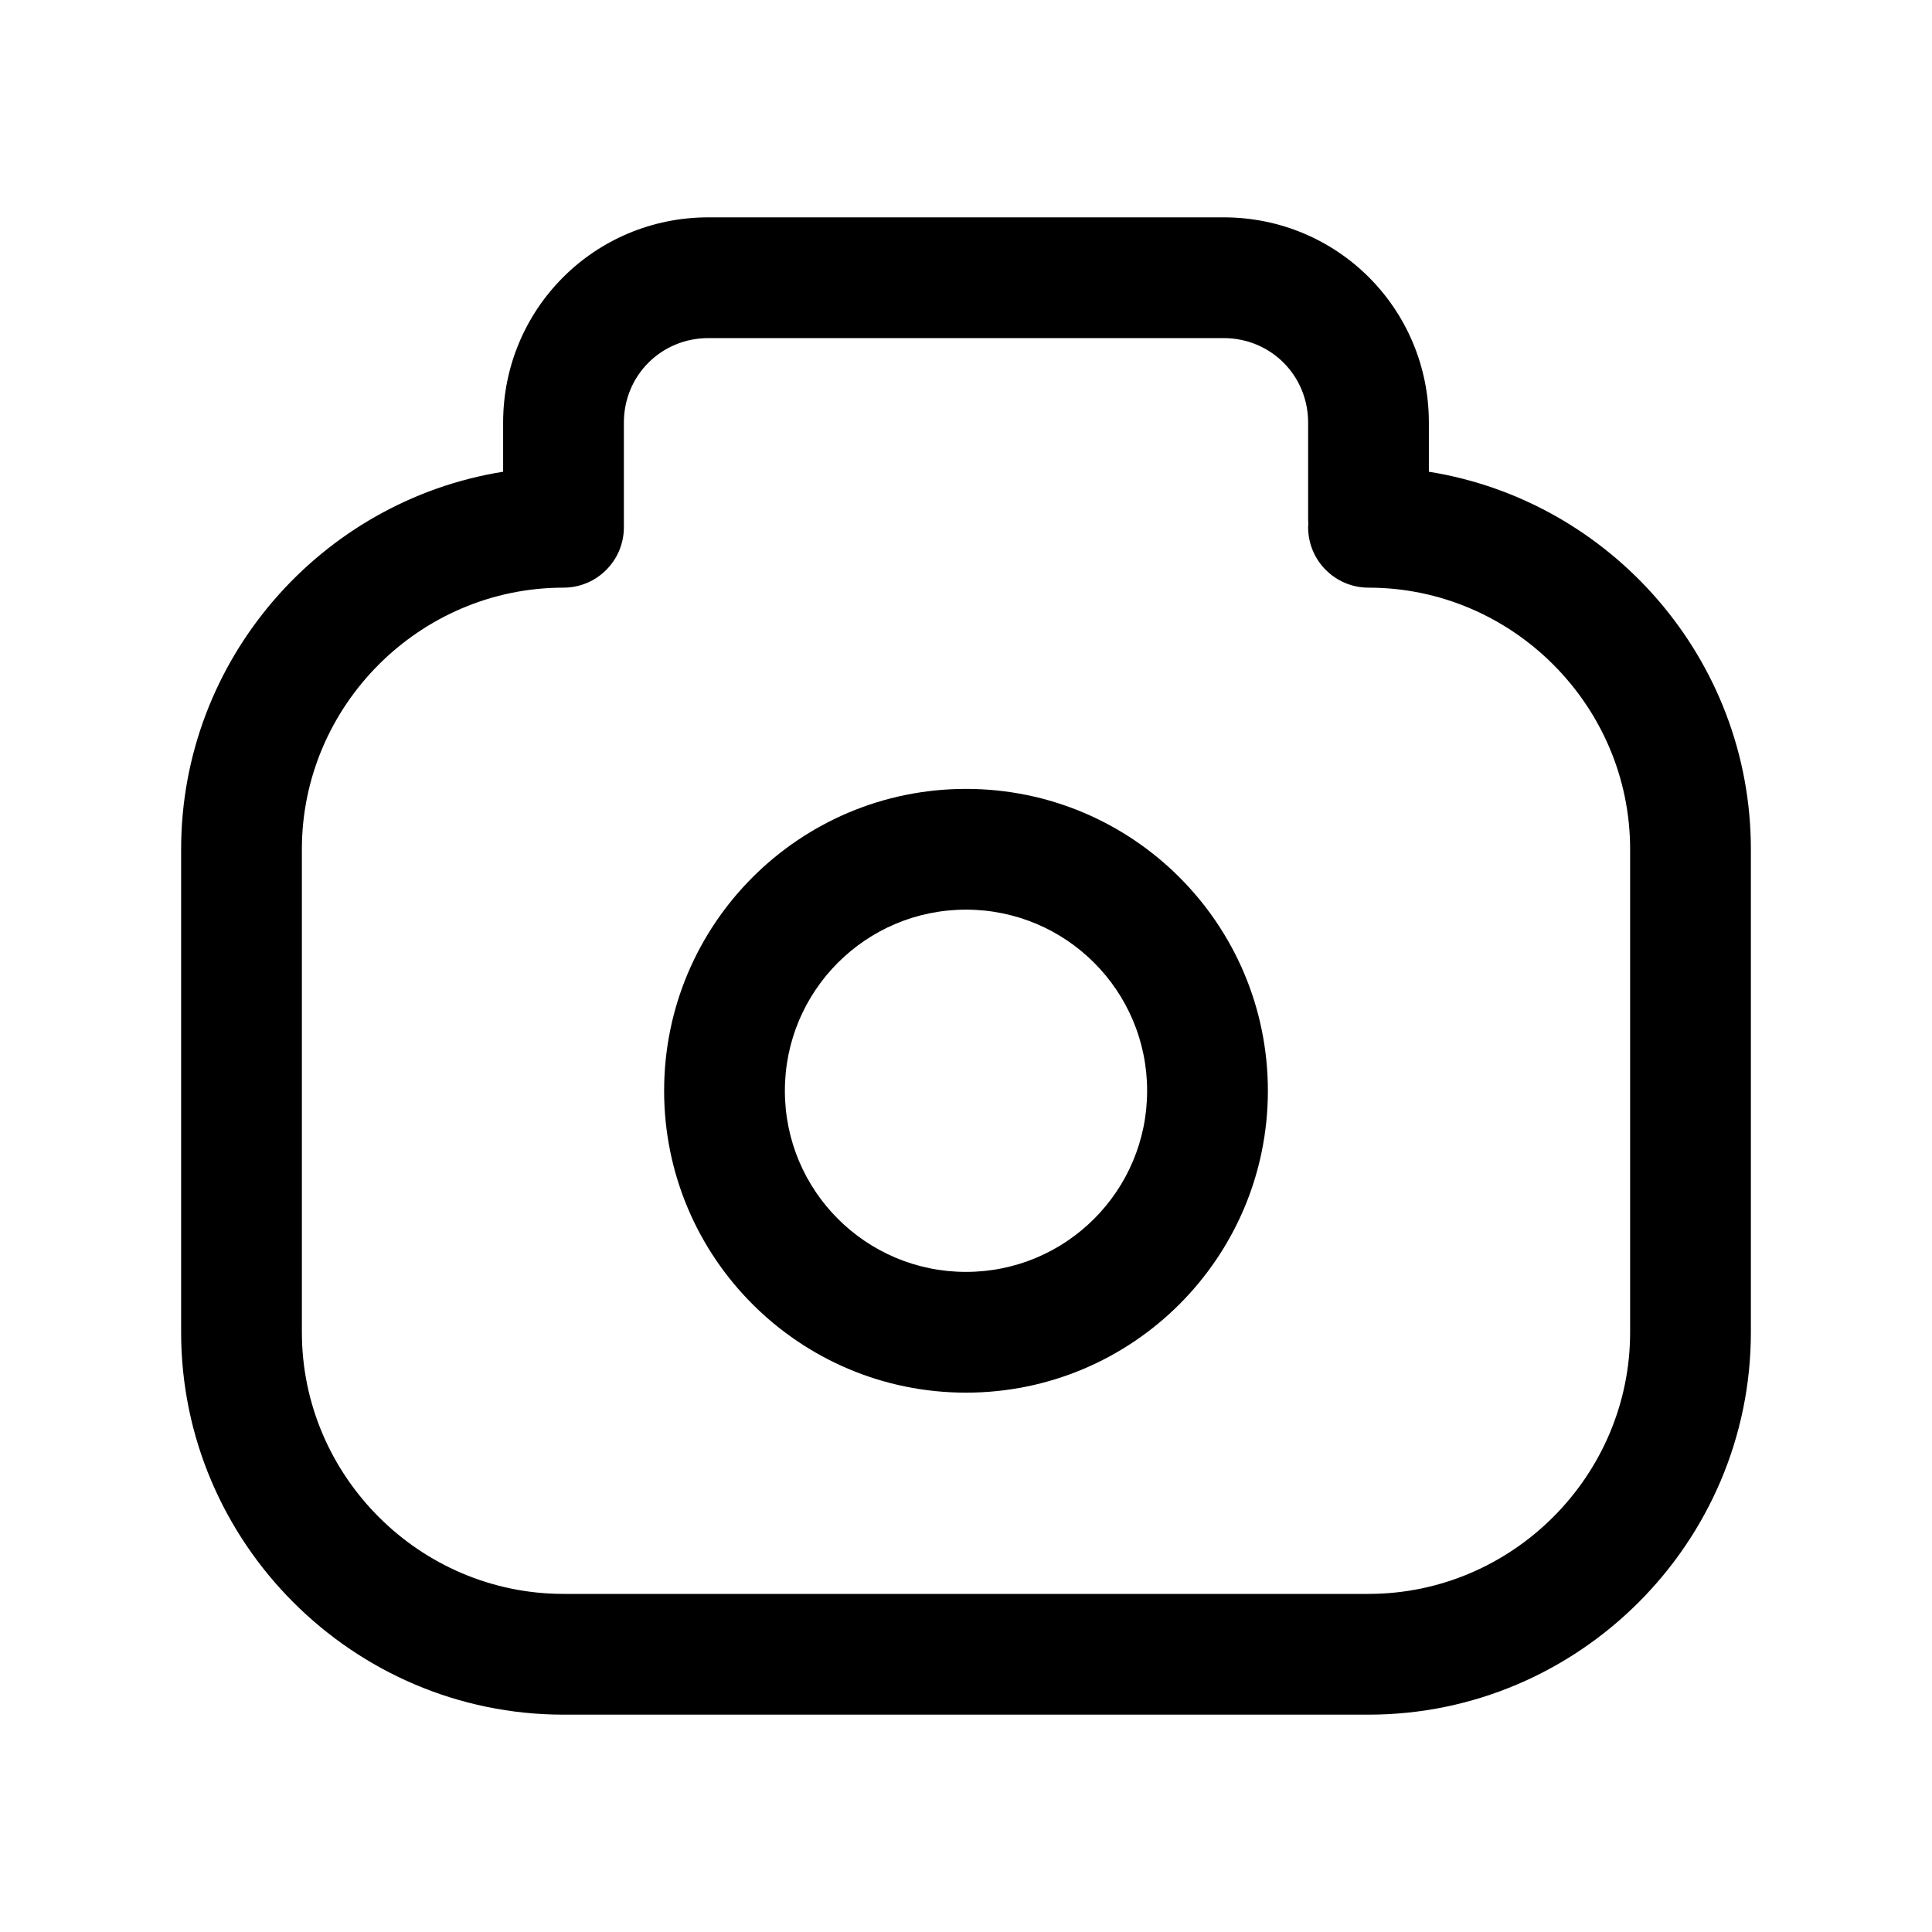
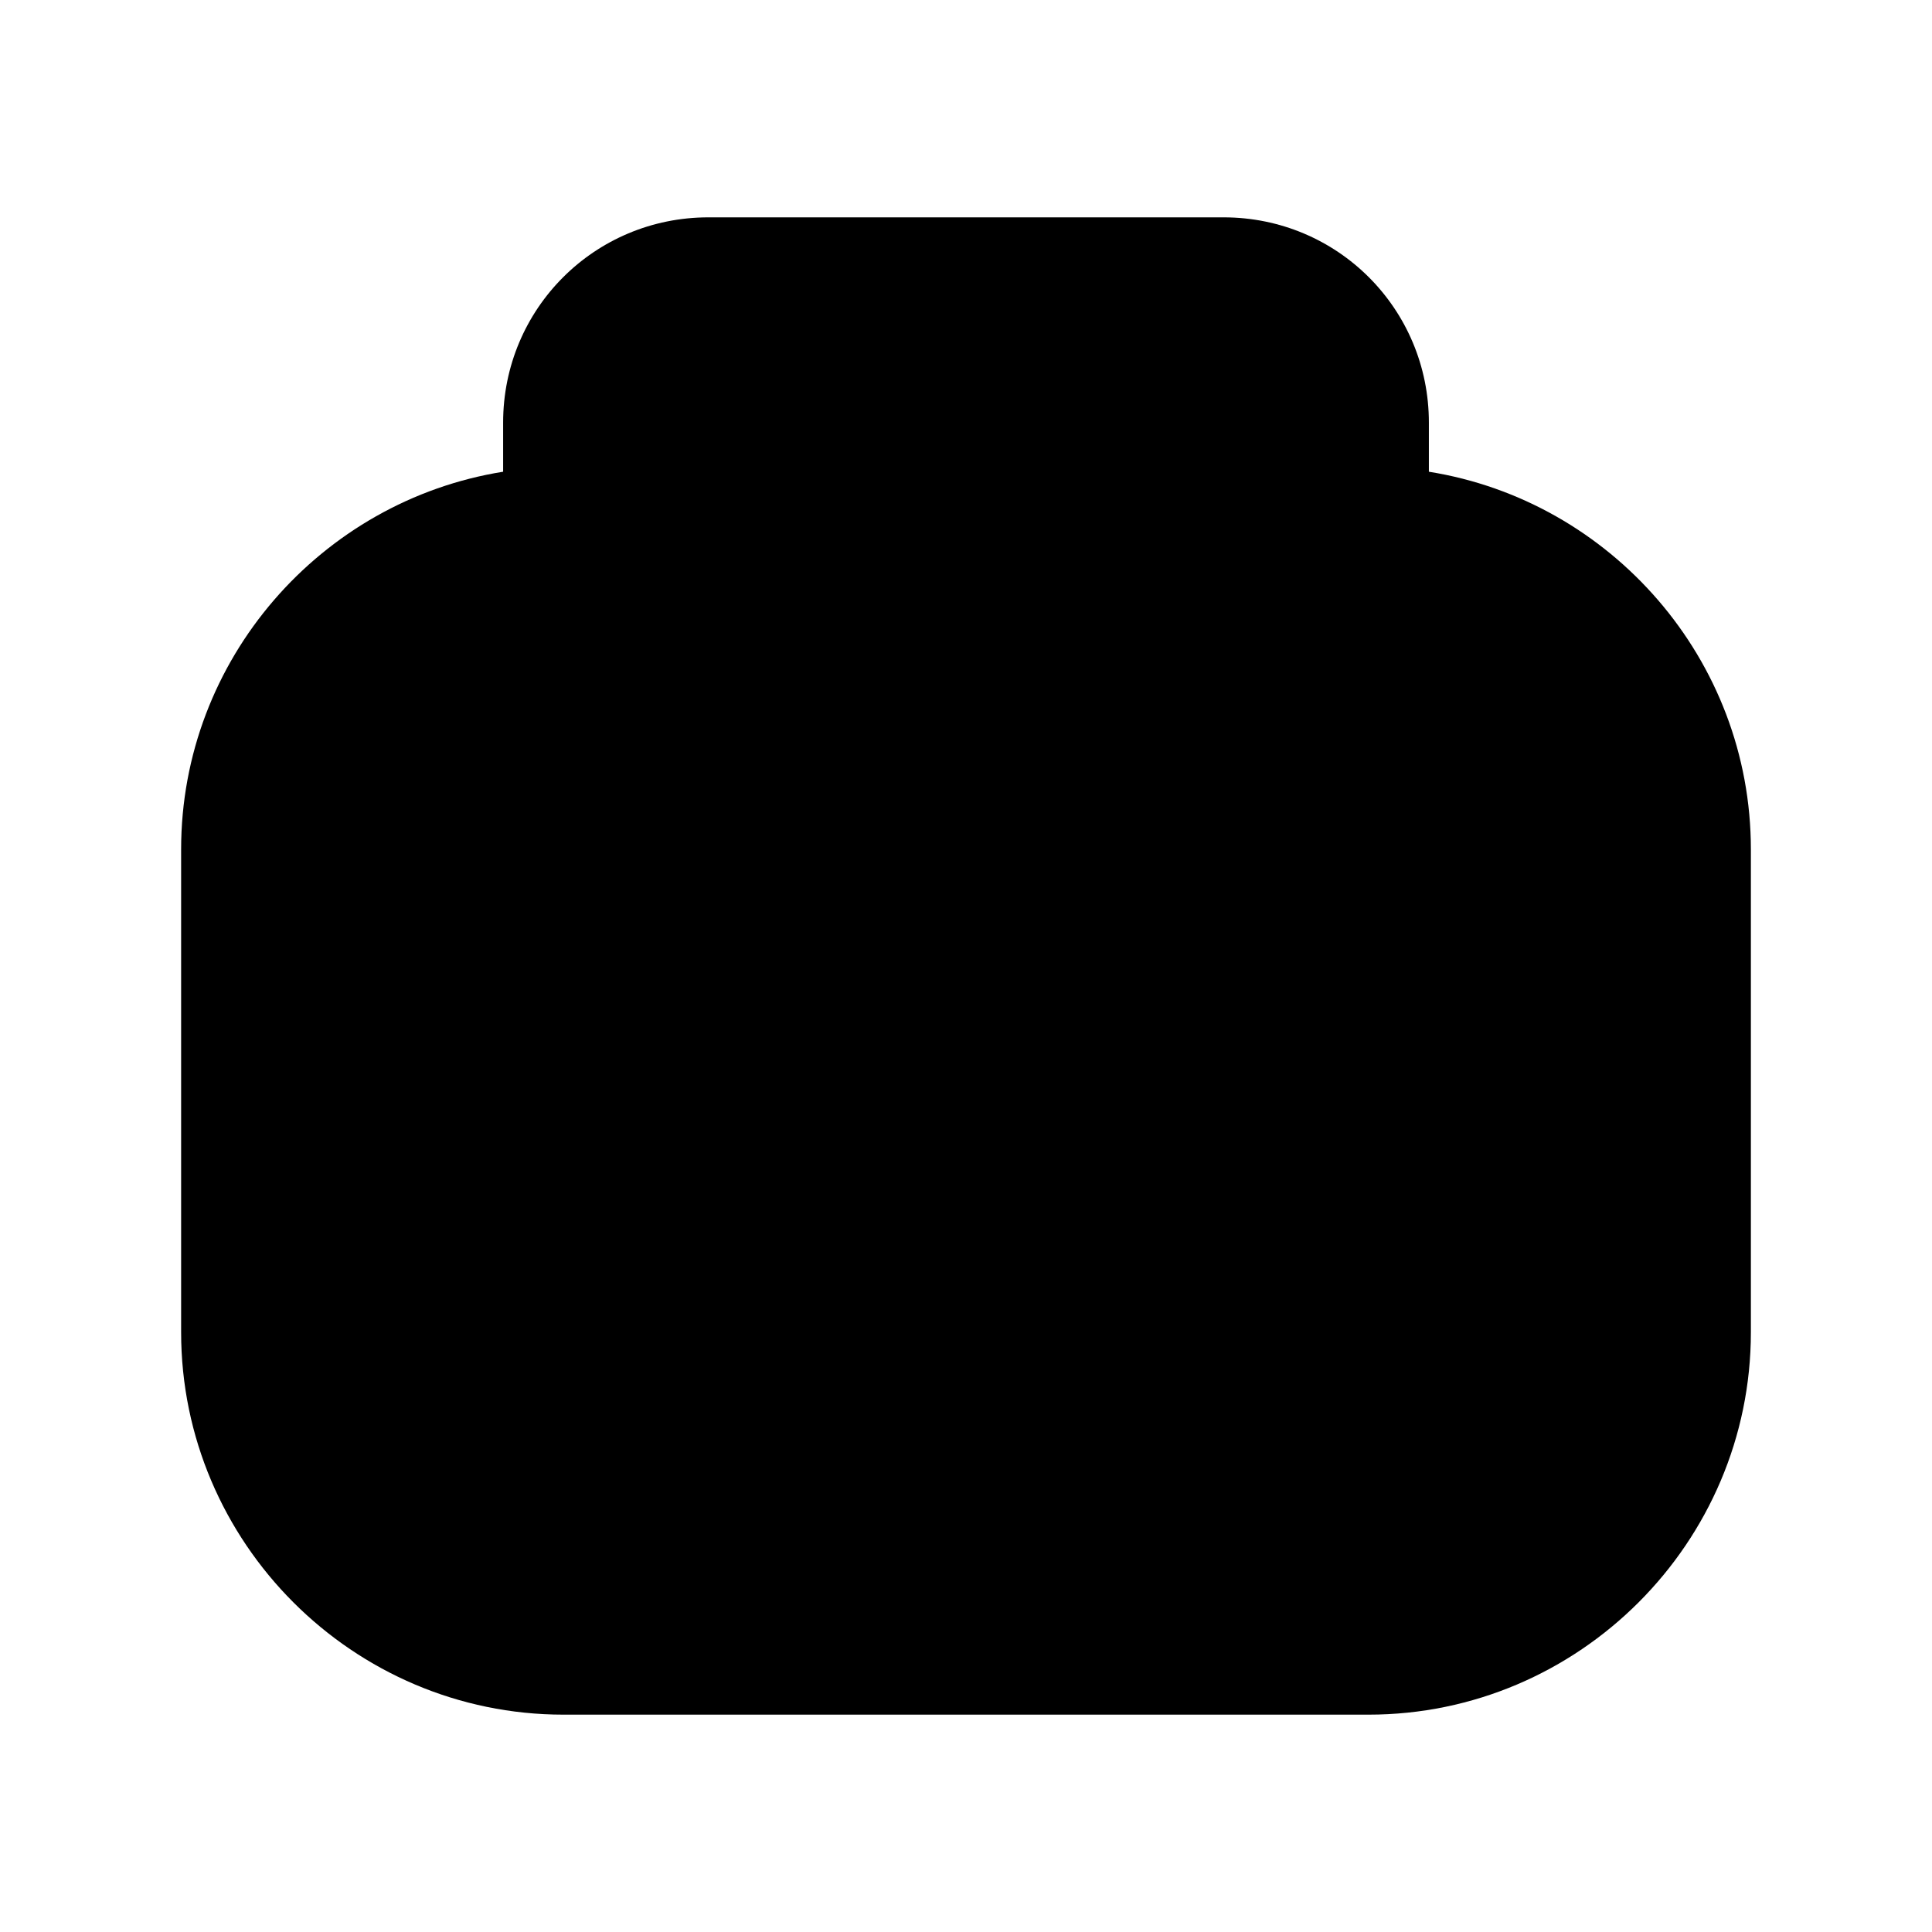
- <svg xmlns="http://www.w3.org/2000/svg" width="24" height="24" viewBox="0 0 24 24" fill="none">
-   <path fill-rule="evenodd" clip-rule="evenodd" d="M8.8 4.2C8.214 4.2 7.75 4.664 7.75 5.25V6.55V6.55C7.75 6.964 7.414 7.3 7 7.3C5.214 7.3 3.75 8.764 3.75 10.55V16.55C3.75 18.336 5.214 19.8 7 19.8H17C18.786 19.8 20.25 18.336 20.25 16.55V10.55C20.25 8.764 18.786 7.3 17 7.3C16.586 7.3 16.25 6.964 16.25 6.55C16.25 6.533 16.251 6.517 16.252 6.5C16.251 6.483 16.25 6.467 16.25 6.45V5.25C16.25 4.664 15.786 4.2 15.2 4.2H8.8ZM6.25 5.25V5.86C3.989 6.221 2.25 8.191 2.25 10.55V16.55C2.25 19.164 4.386 21.3 7 21.3H17C19.614 21.3 21.75 19.164 21.75 16.55V10.55C21.75 8.191 20.011 6.221 17.75 5.86V5.25C17.75 3.836 16.614 2.7 15.2 2.7H8.8C7.386 2.7 6.25 3.836 6.25 5.25ZM9.75 13.55C9.75 12.307 10.757 11.3 12 11.3C13.243 11.3 14.25 12.307 14.25 13.55C14.25 14.793 13.243 15.8 12 15.8C10.757 15.8 9.75 14.793 9.75 13.55ZM12 9.8C9.929 9.8 8.25 11.479 8.25 13.55C8.25 15.621 9.929 17.3 12 17.3C14.071 17.3 15.75 15.621 15.75 13.55C15.75 11.479 14.071 9.8 12 9.8Z" fill="black" />
+ <svg xmlns="http://www.w3.org/2000/svg" viewBox="0 0 24 24" fill="currentColor">
+   <path d="M8.8 4.2c-.586 0-1.05.464-1.05 1.05v1.3c0 .414-.336.75-.75.75-1.786 0-3.25 1.464-3.25 3.25v6c0 1.786 1.464 3.25 3.25 3.25h10c1.786 0 3.25-1.464 3.25-3.25v-6c0-1.786-1.464-3.25-3.25-3.25-.414 0-.75-.336-.75-.75 0-.017.001-.034.002-.05-.001-.017-.002-.033-.002-.05V5.25c0-.586-.464-1.05-1.05-1.05H8.8ZM6.25 5.25v.61c-2.261.362-4 2.331-4 4.69v6c0 2.614 2.136 4.75 4.75 4.75h10c2.614 0 4.75-2.136 4.75-4.75v-6c0-2.359-1.739-4.329-4-4.69v-.61c0-1.414-1.136-2.55-2.55-2.55H8.8c-1.414 0-2.55 1.136-2.55 2.55ZM9.75 13.55c0-1.243 1.007-2.25 2.25-2.25s2.25 1.007 2.25 2.25c0 1.243-1.007 2.25-2.25 2.25s-2.25-1.007-2.25-2.25ZM12 9.8c-2.071 0-3.75 1.679-3.75 3.75 0 2.071 1.679 3.75 3.75 3.75 2.071 0 3.75-1.679 3.75-3.75 0-2.071-1.679-3.75-3.75-3.75Z" />
</svg>
